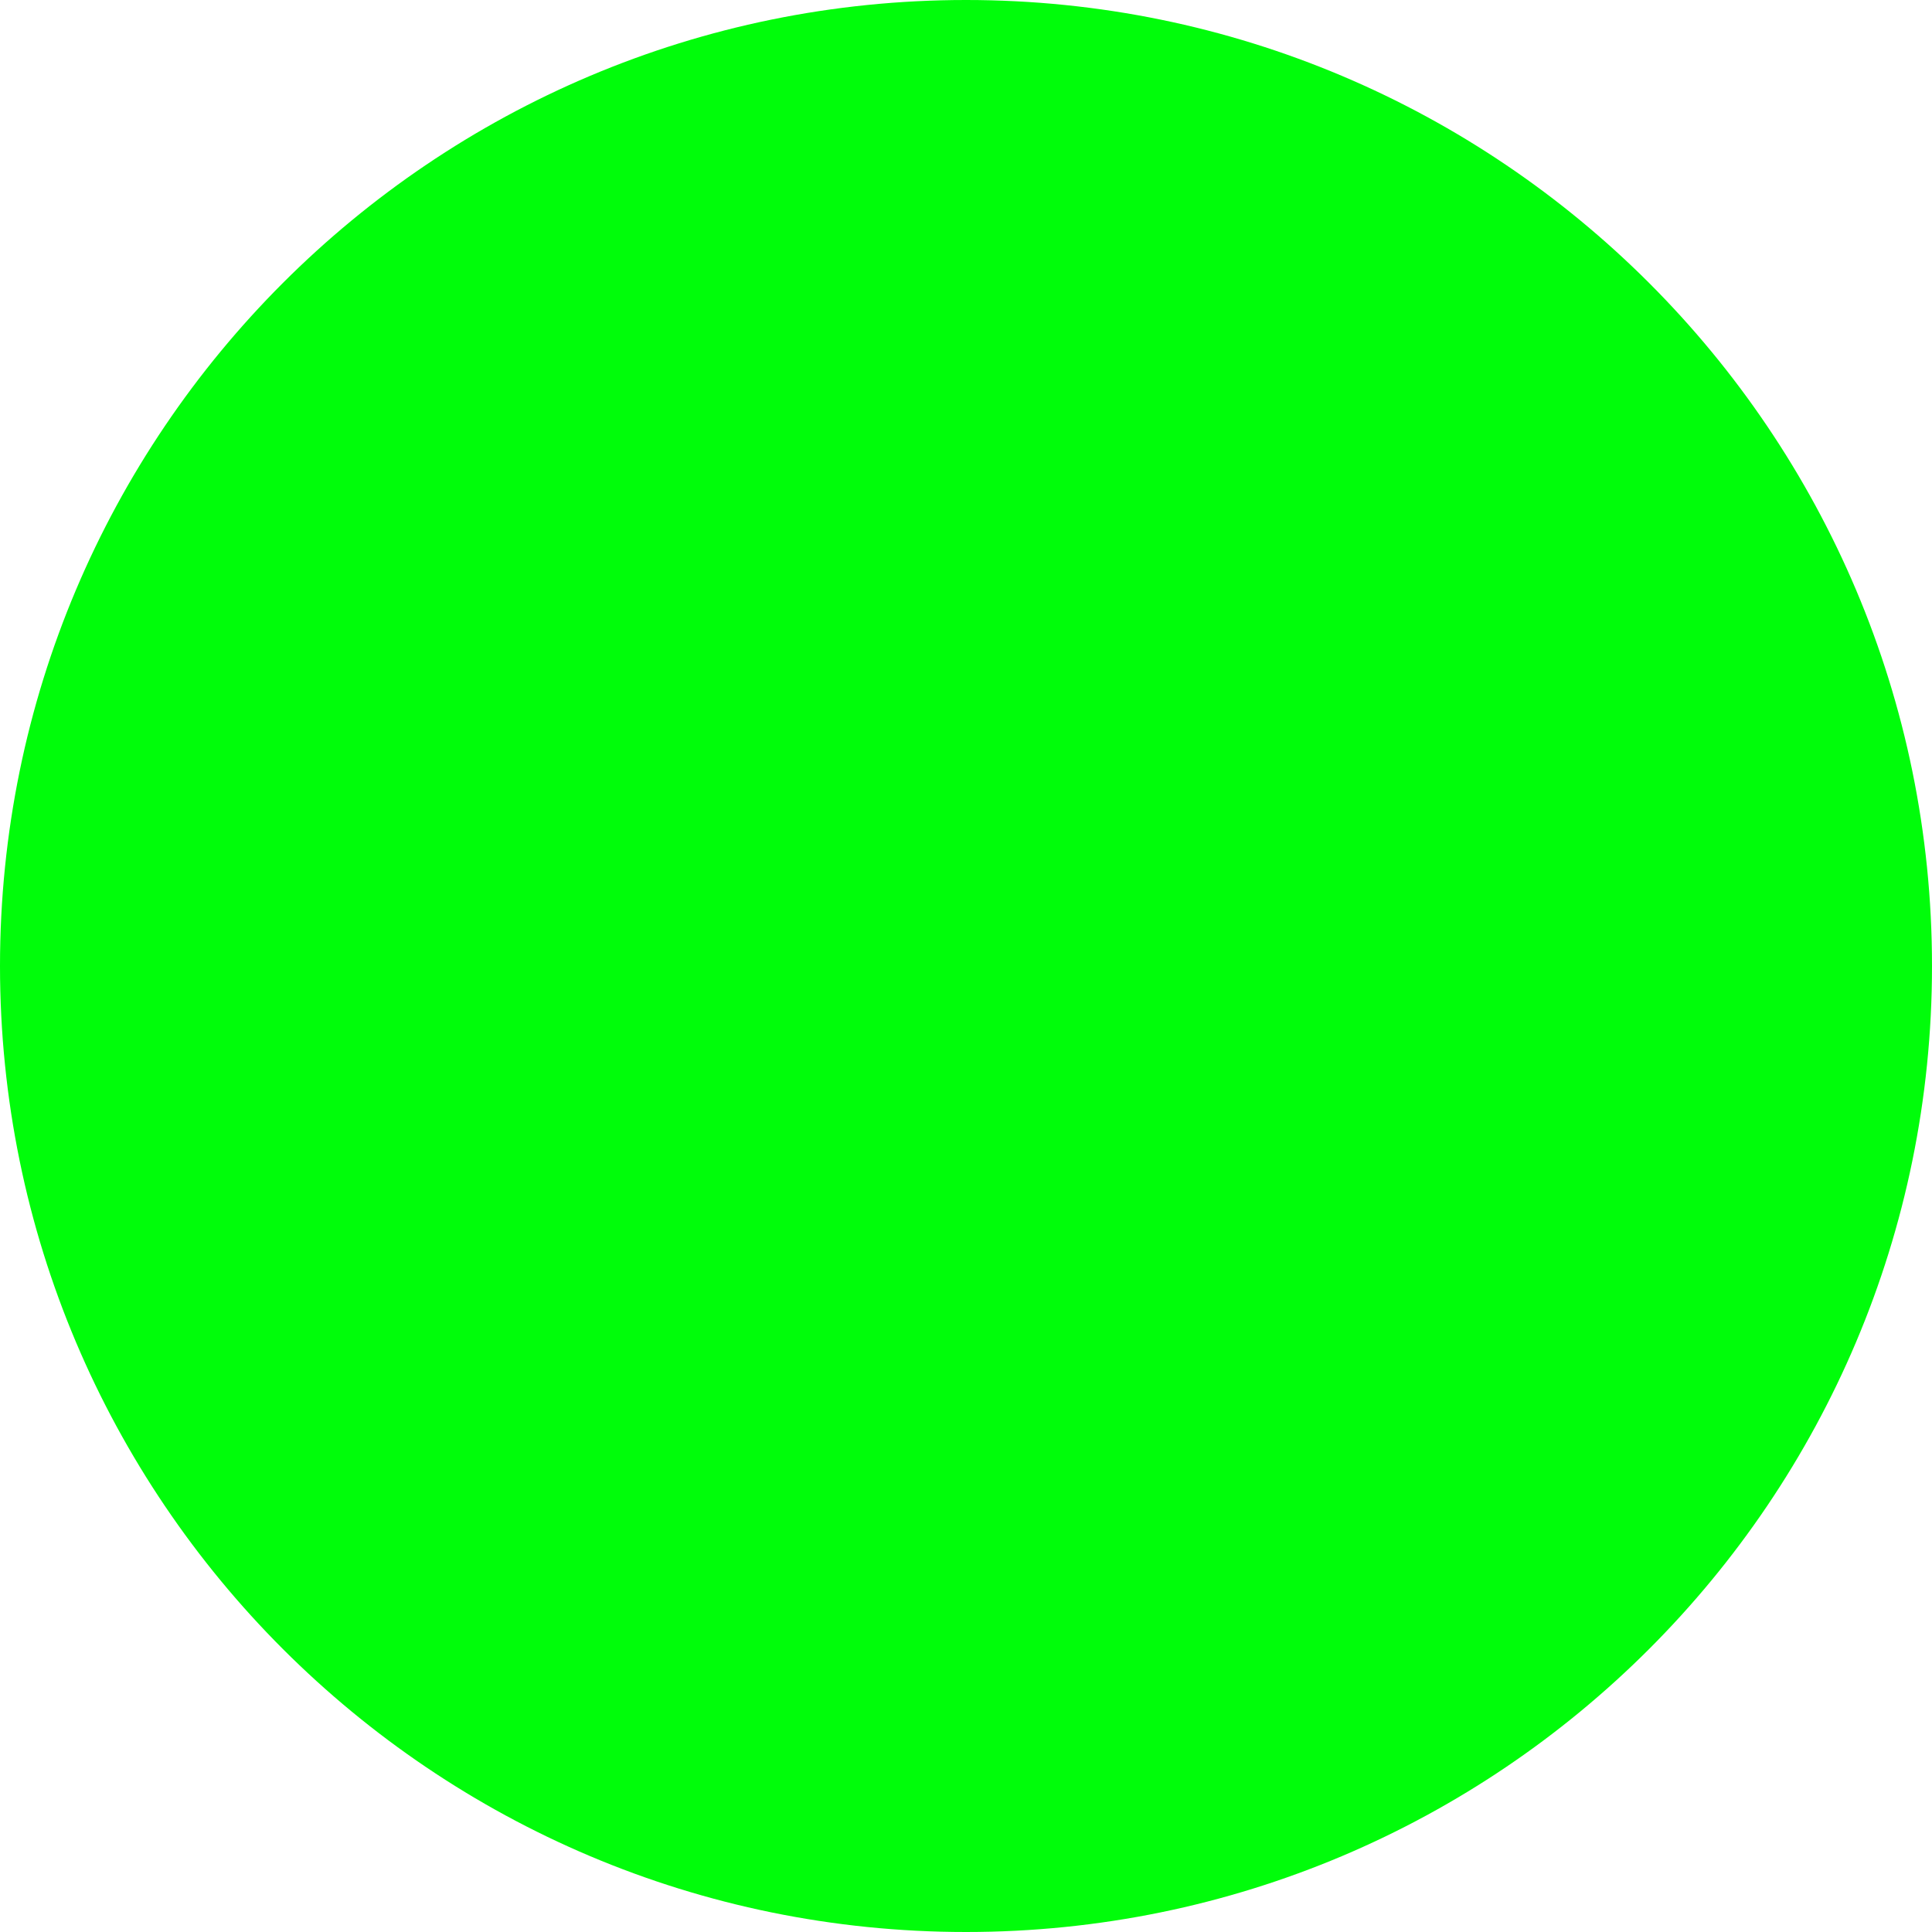
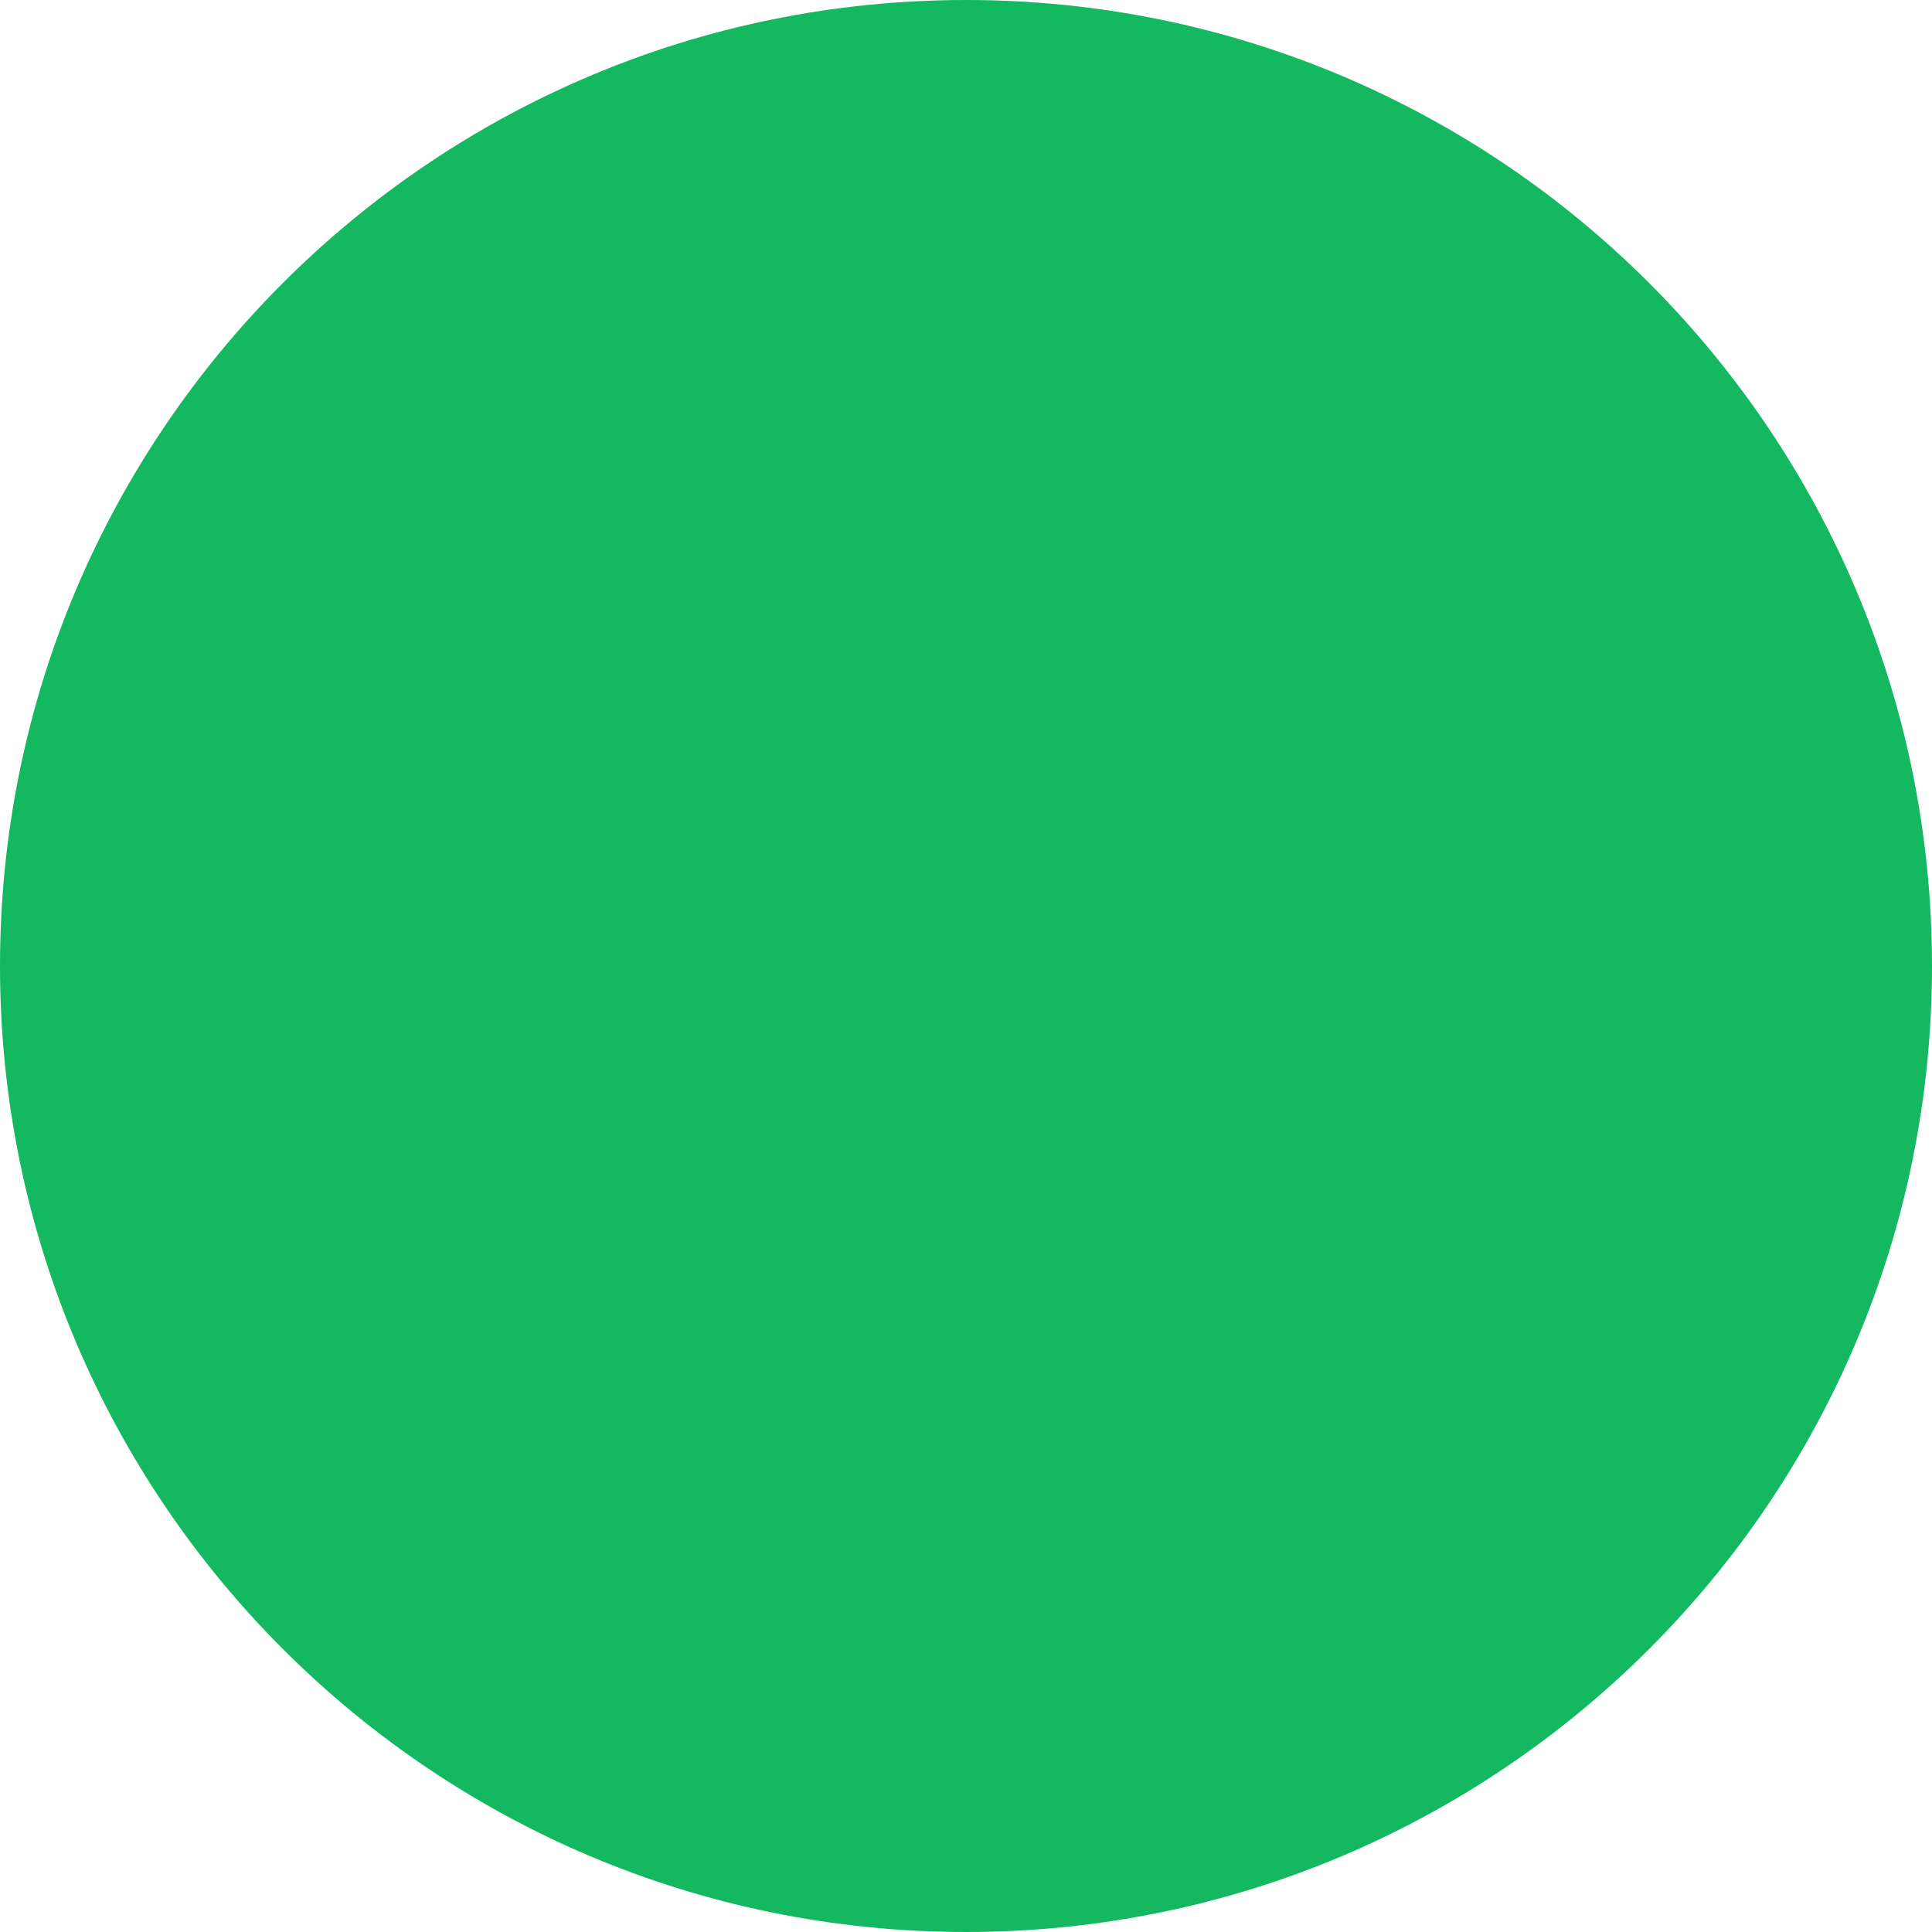
<svg xmlns="http://www.w3.org/2000/svg" width="20" height="20" viewBox="0 0 20 20" fill="none">
-   <path d="M20 10C20 15.523 15.523 20 10 20C4.477 20 0 15.523 0 10C0 4.477 4.477 0 10 0C15.523 0 20 4.477 20 10Z" fill="#00FD0A" />
+   <path d="M20 10C20 15.523 15.523 20 10 20C4.477 20 0 15.523 0 10C0 4.477 4.477 0 10 0C15.523 0 20 4.477 20 10Z" fill="#14b860 " />
</svg>
